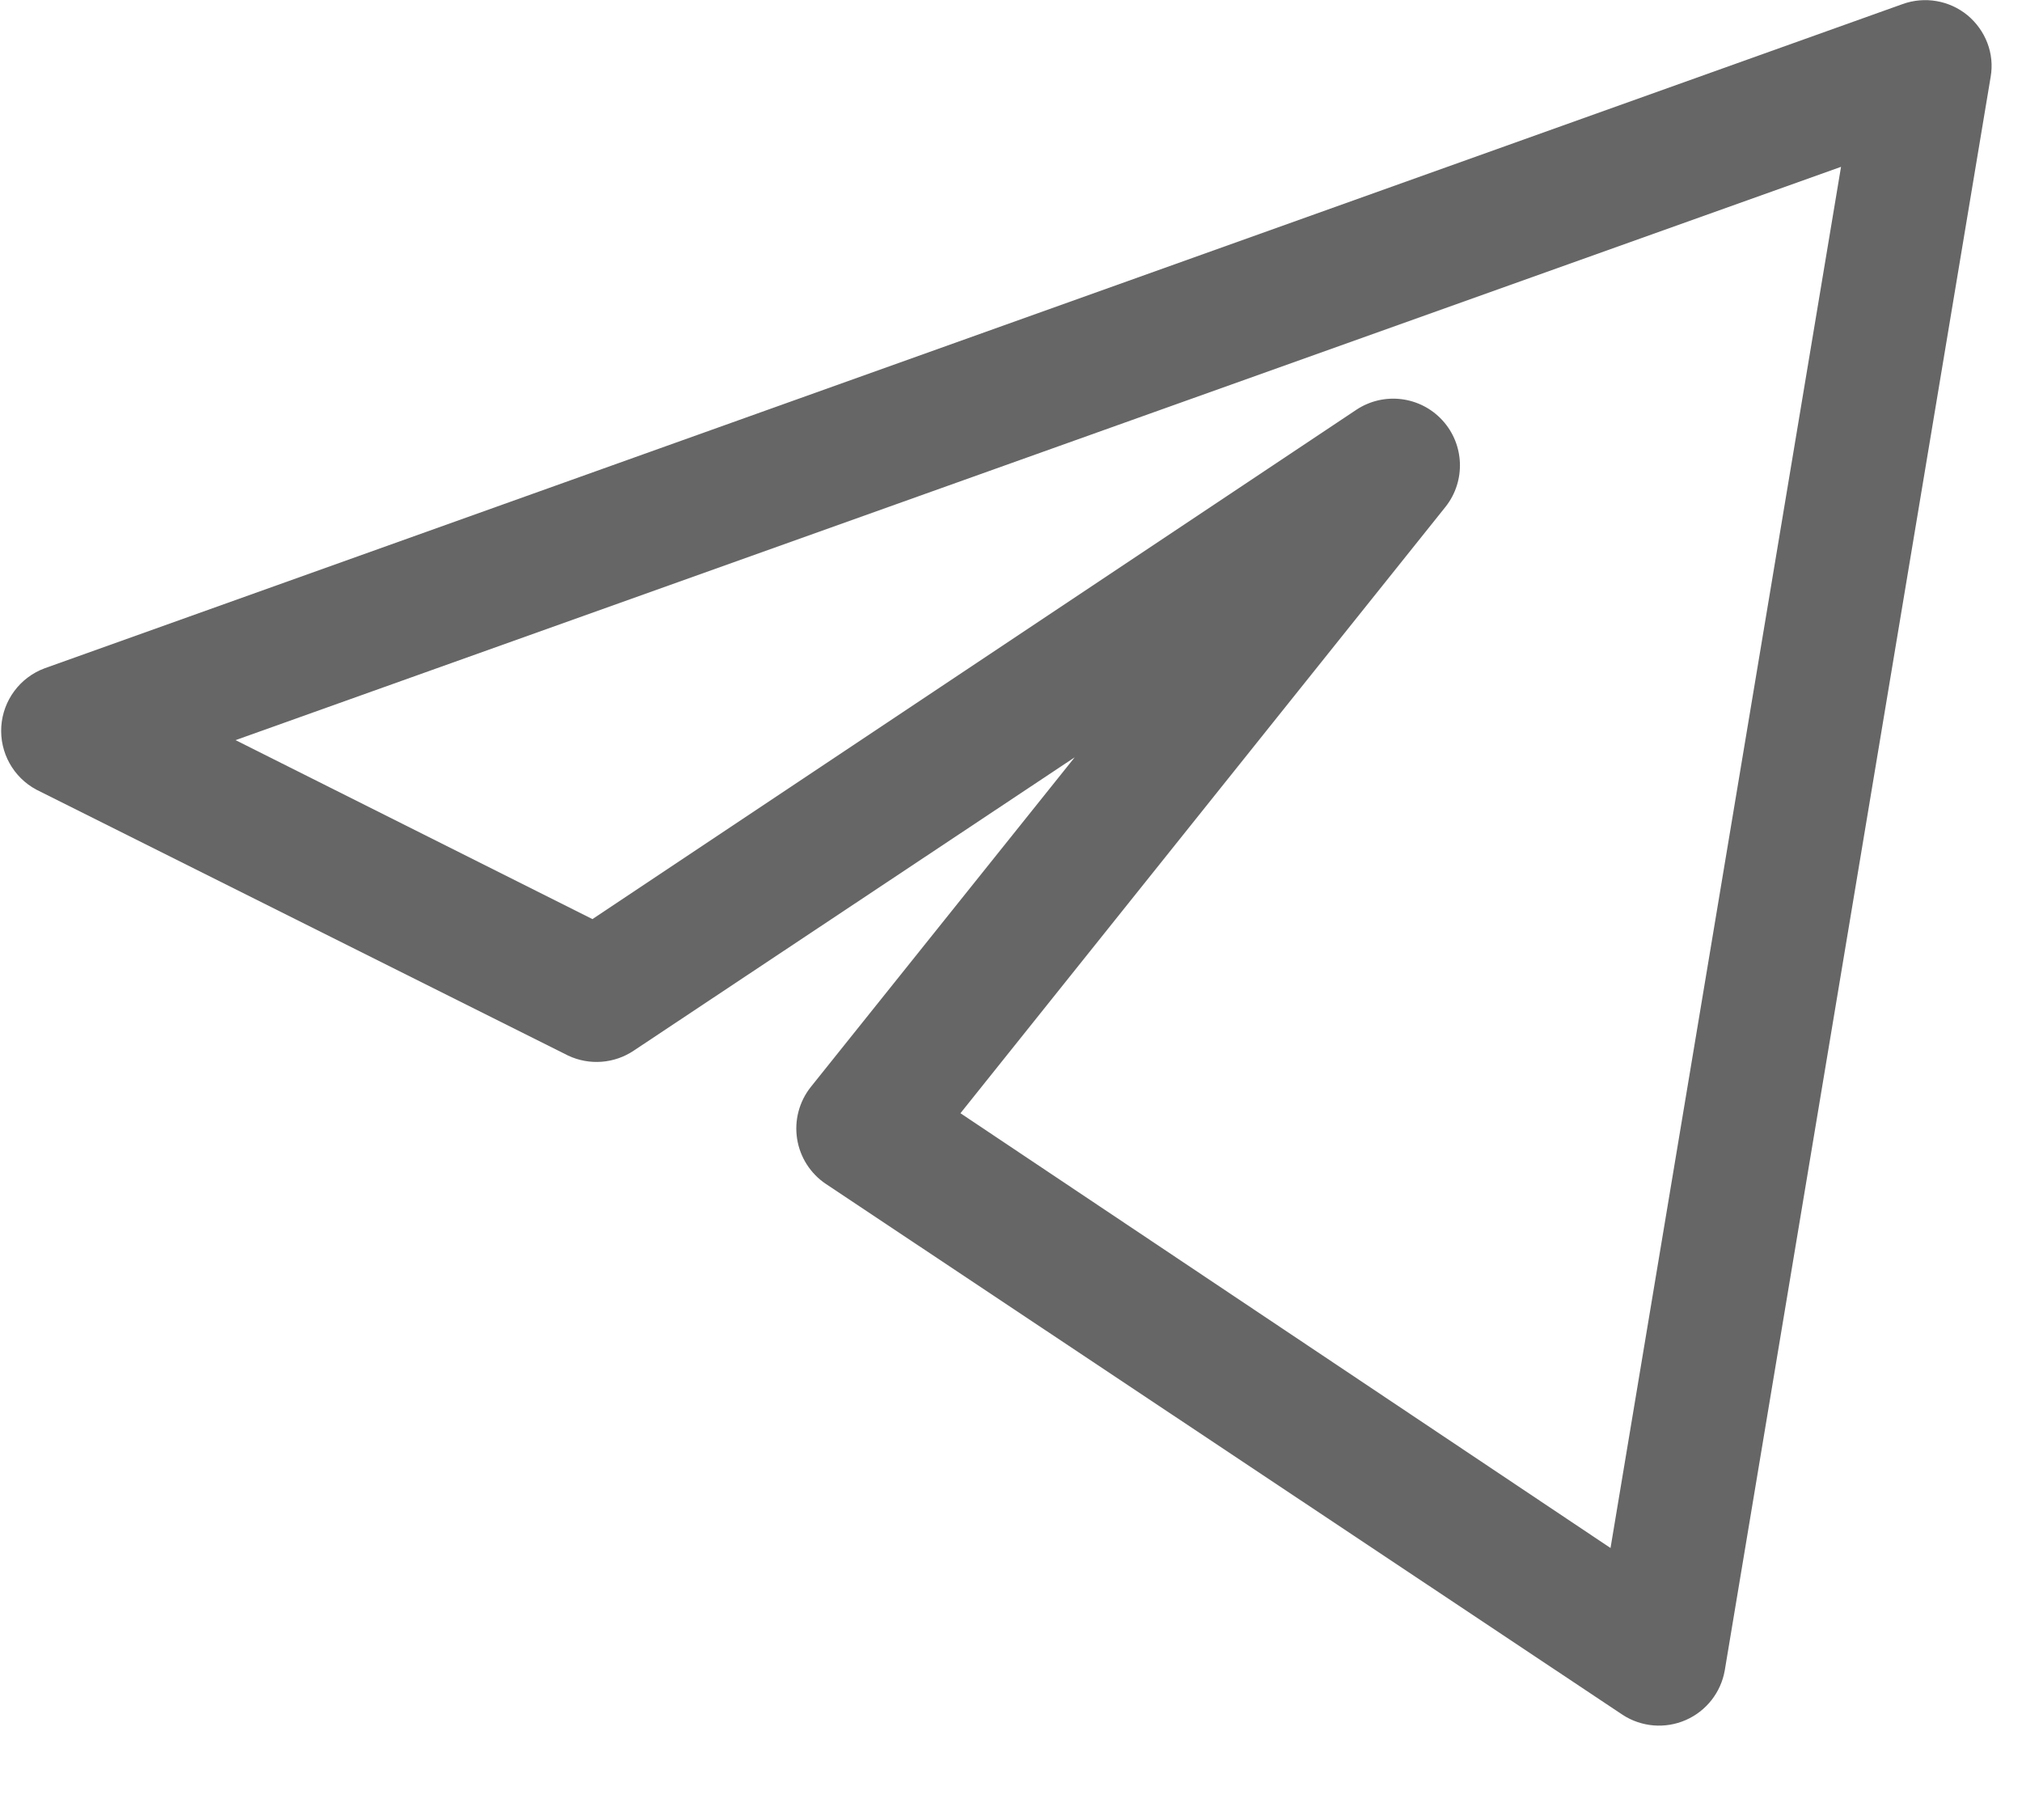
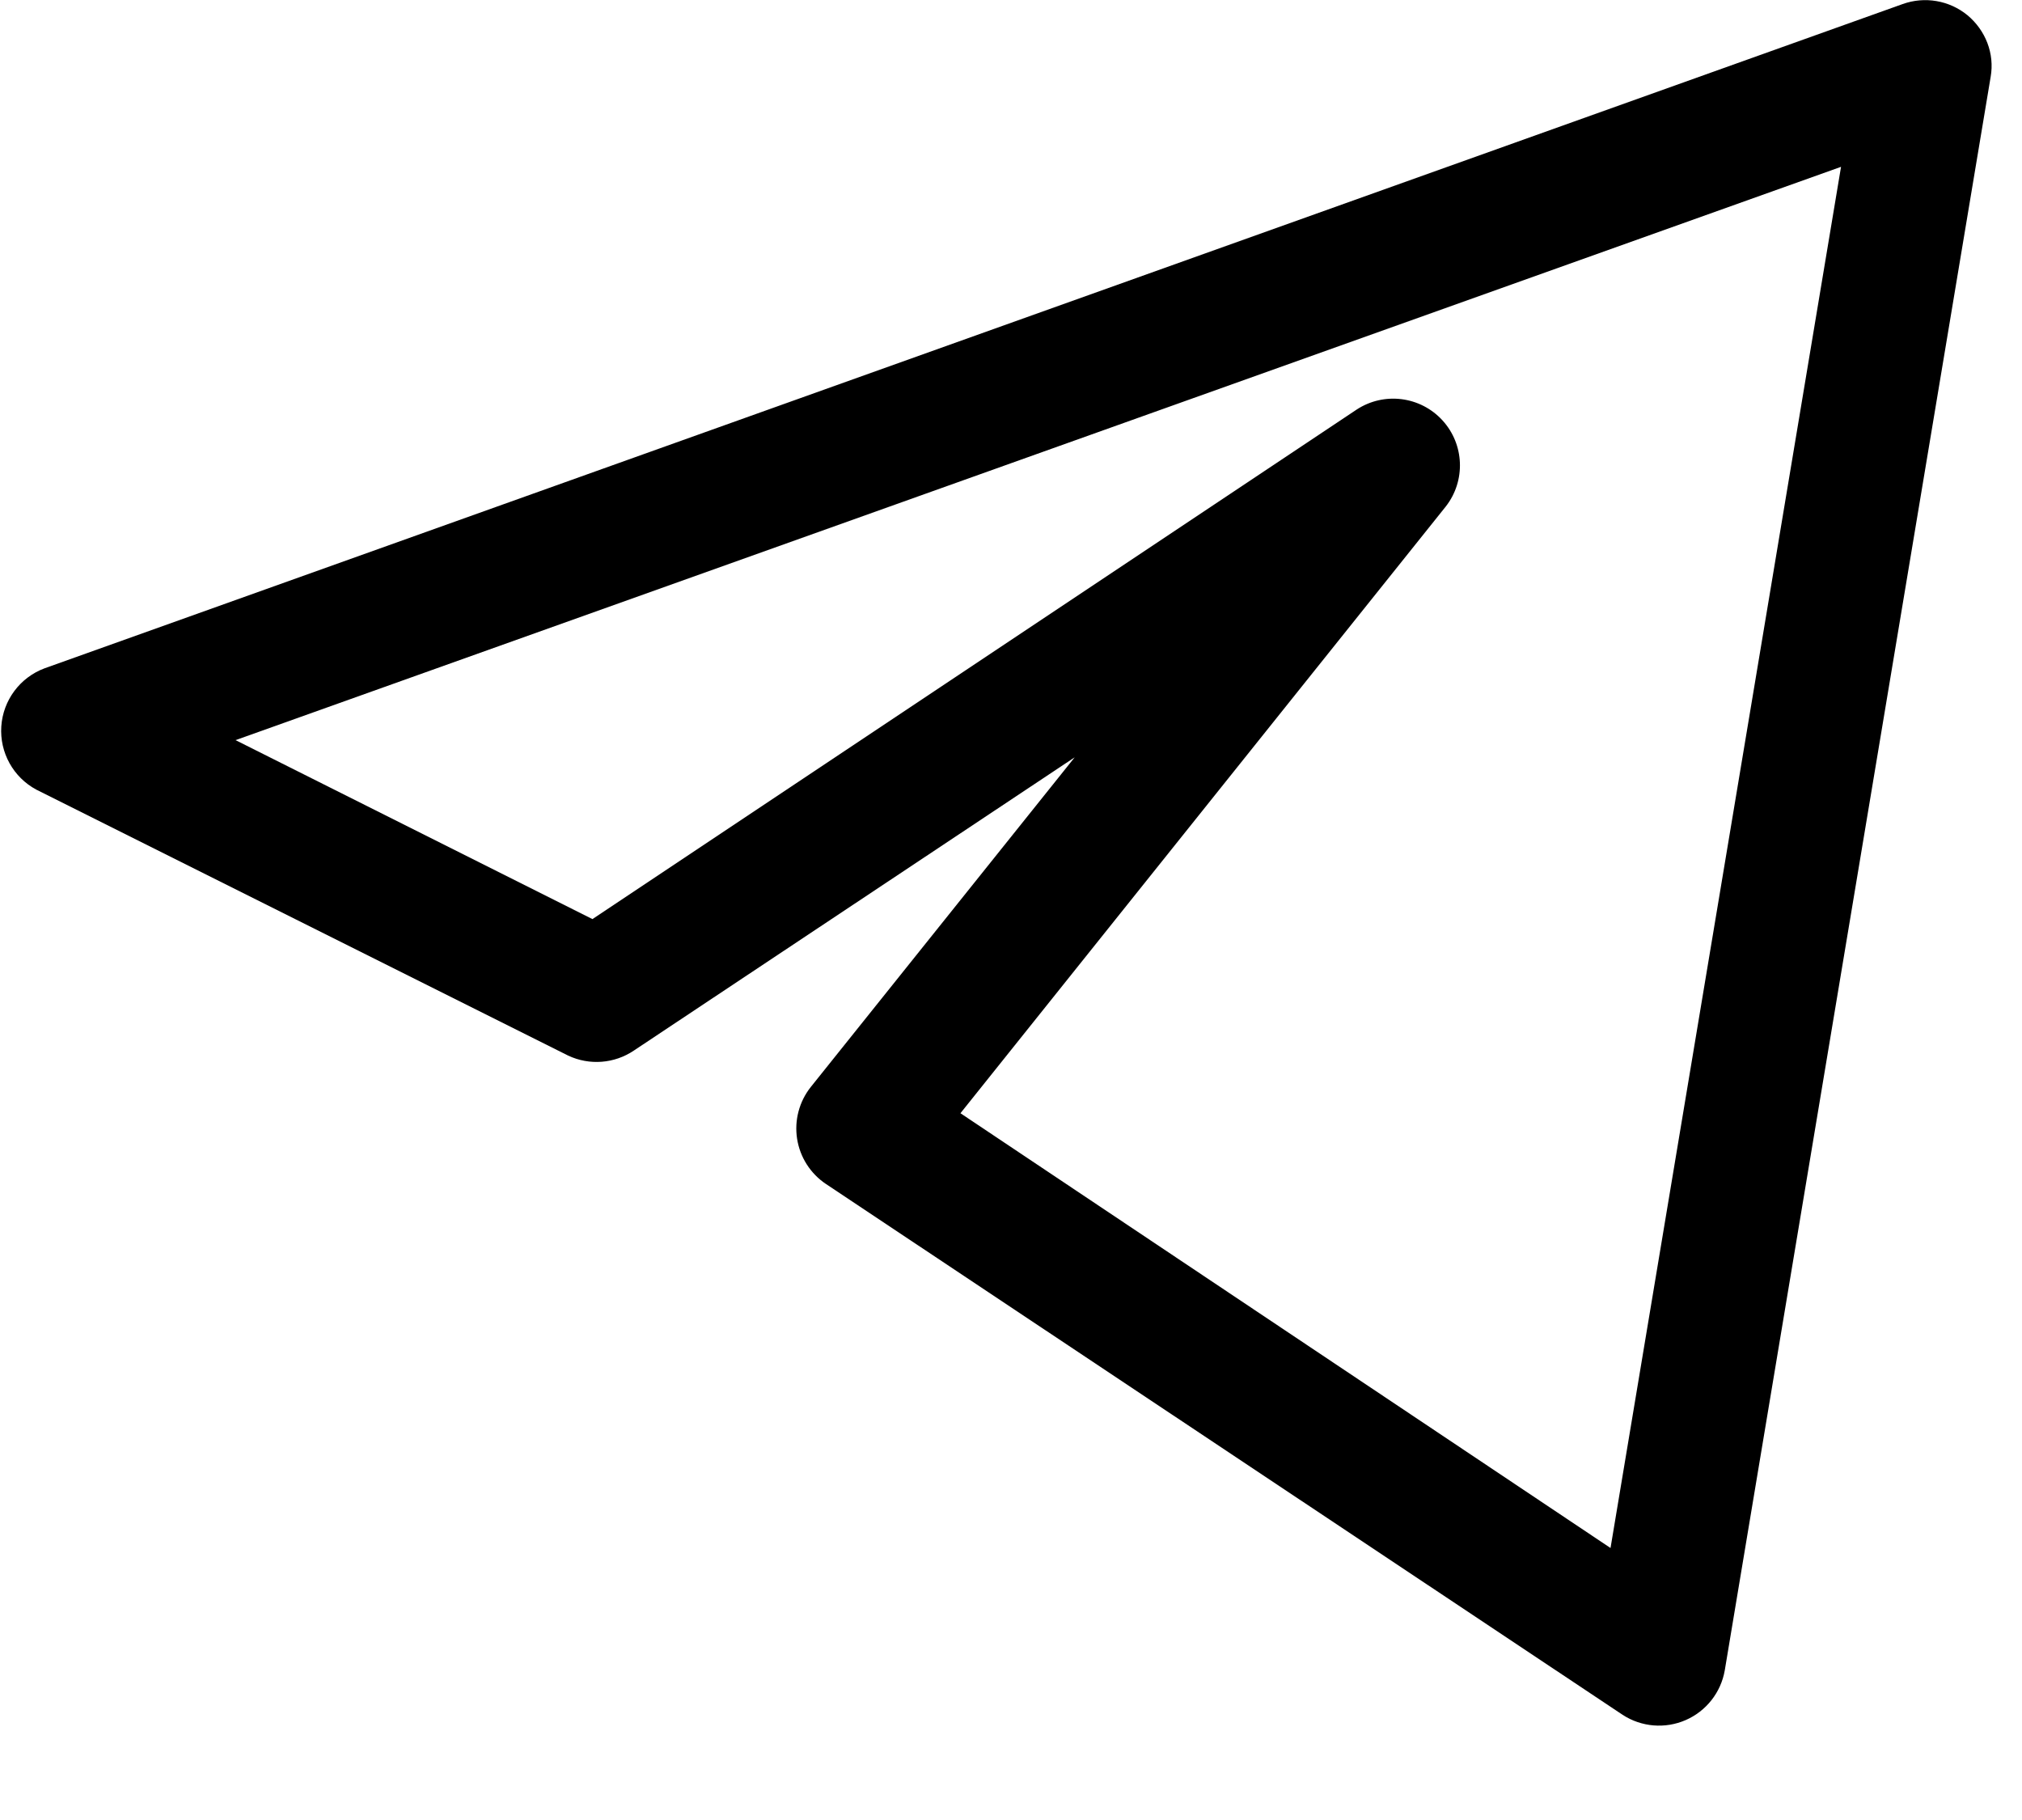
<svg xmlns="http://www.w3.org/2000/svg" viewBox="0 0 20 18" fill="none">
-   <path fill-rule="evenodd" clip-rule="evenodd" d="M19.46.15c.18.15.27.38.23.61l-2.63 15.76a.66.66 0 0 1-1.01.44l-7.88-5.25a.66.66 0 0 1-.15-.96l2.61-3.26-4.36 2.9a.66.66 0 0 1-.65.05l-5.26-2.63a.66.66 0 0 1 .08-1.2l18.38-6.57a.66.66 0 0 1 .64.11Zm-17.13 7.17 3.53 1.77 7.56-5.04a.66.66 0 0 1 .88.96l-4.8 6 6.43 4.3 2.28-13.66-15.88 5.67Z" fill="#666" />
+   <path fill-rule="evenodd" clip-rule="evenodd" d="M19.46.15c.18.15.27.38.23.61l-2.63 15.76a.66.66 0 0 1-1.01.44l-7.88-5.25a.66.66 0 0 1-.15-.96l2.61-3.26-4.36 2.9a.66.66 0 0 1-.65.05l-5.26-2.63a.66.66 0 0 1 .08-1.2l18.38-6.57a.66.66 0 0 1 .64.11Zm-17.13 7.17 3.53 1.77 7.56-5.04a.66.66 0 0 1 .88.96l-4.8 6 6.43 4.3 2.28-13.66-15.88 5.67Z" fill="currentColor" />
</svg>
